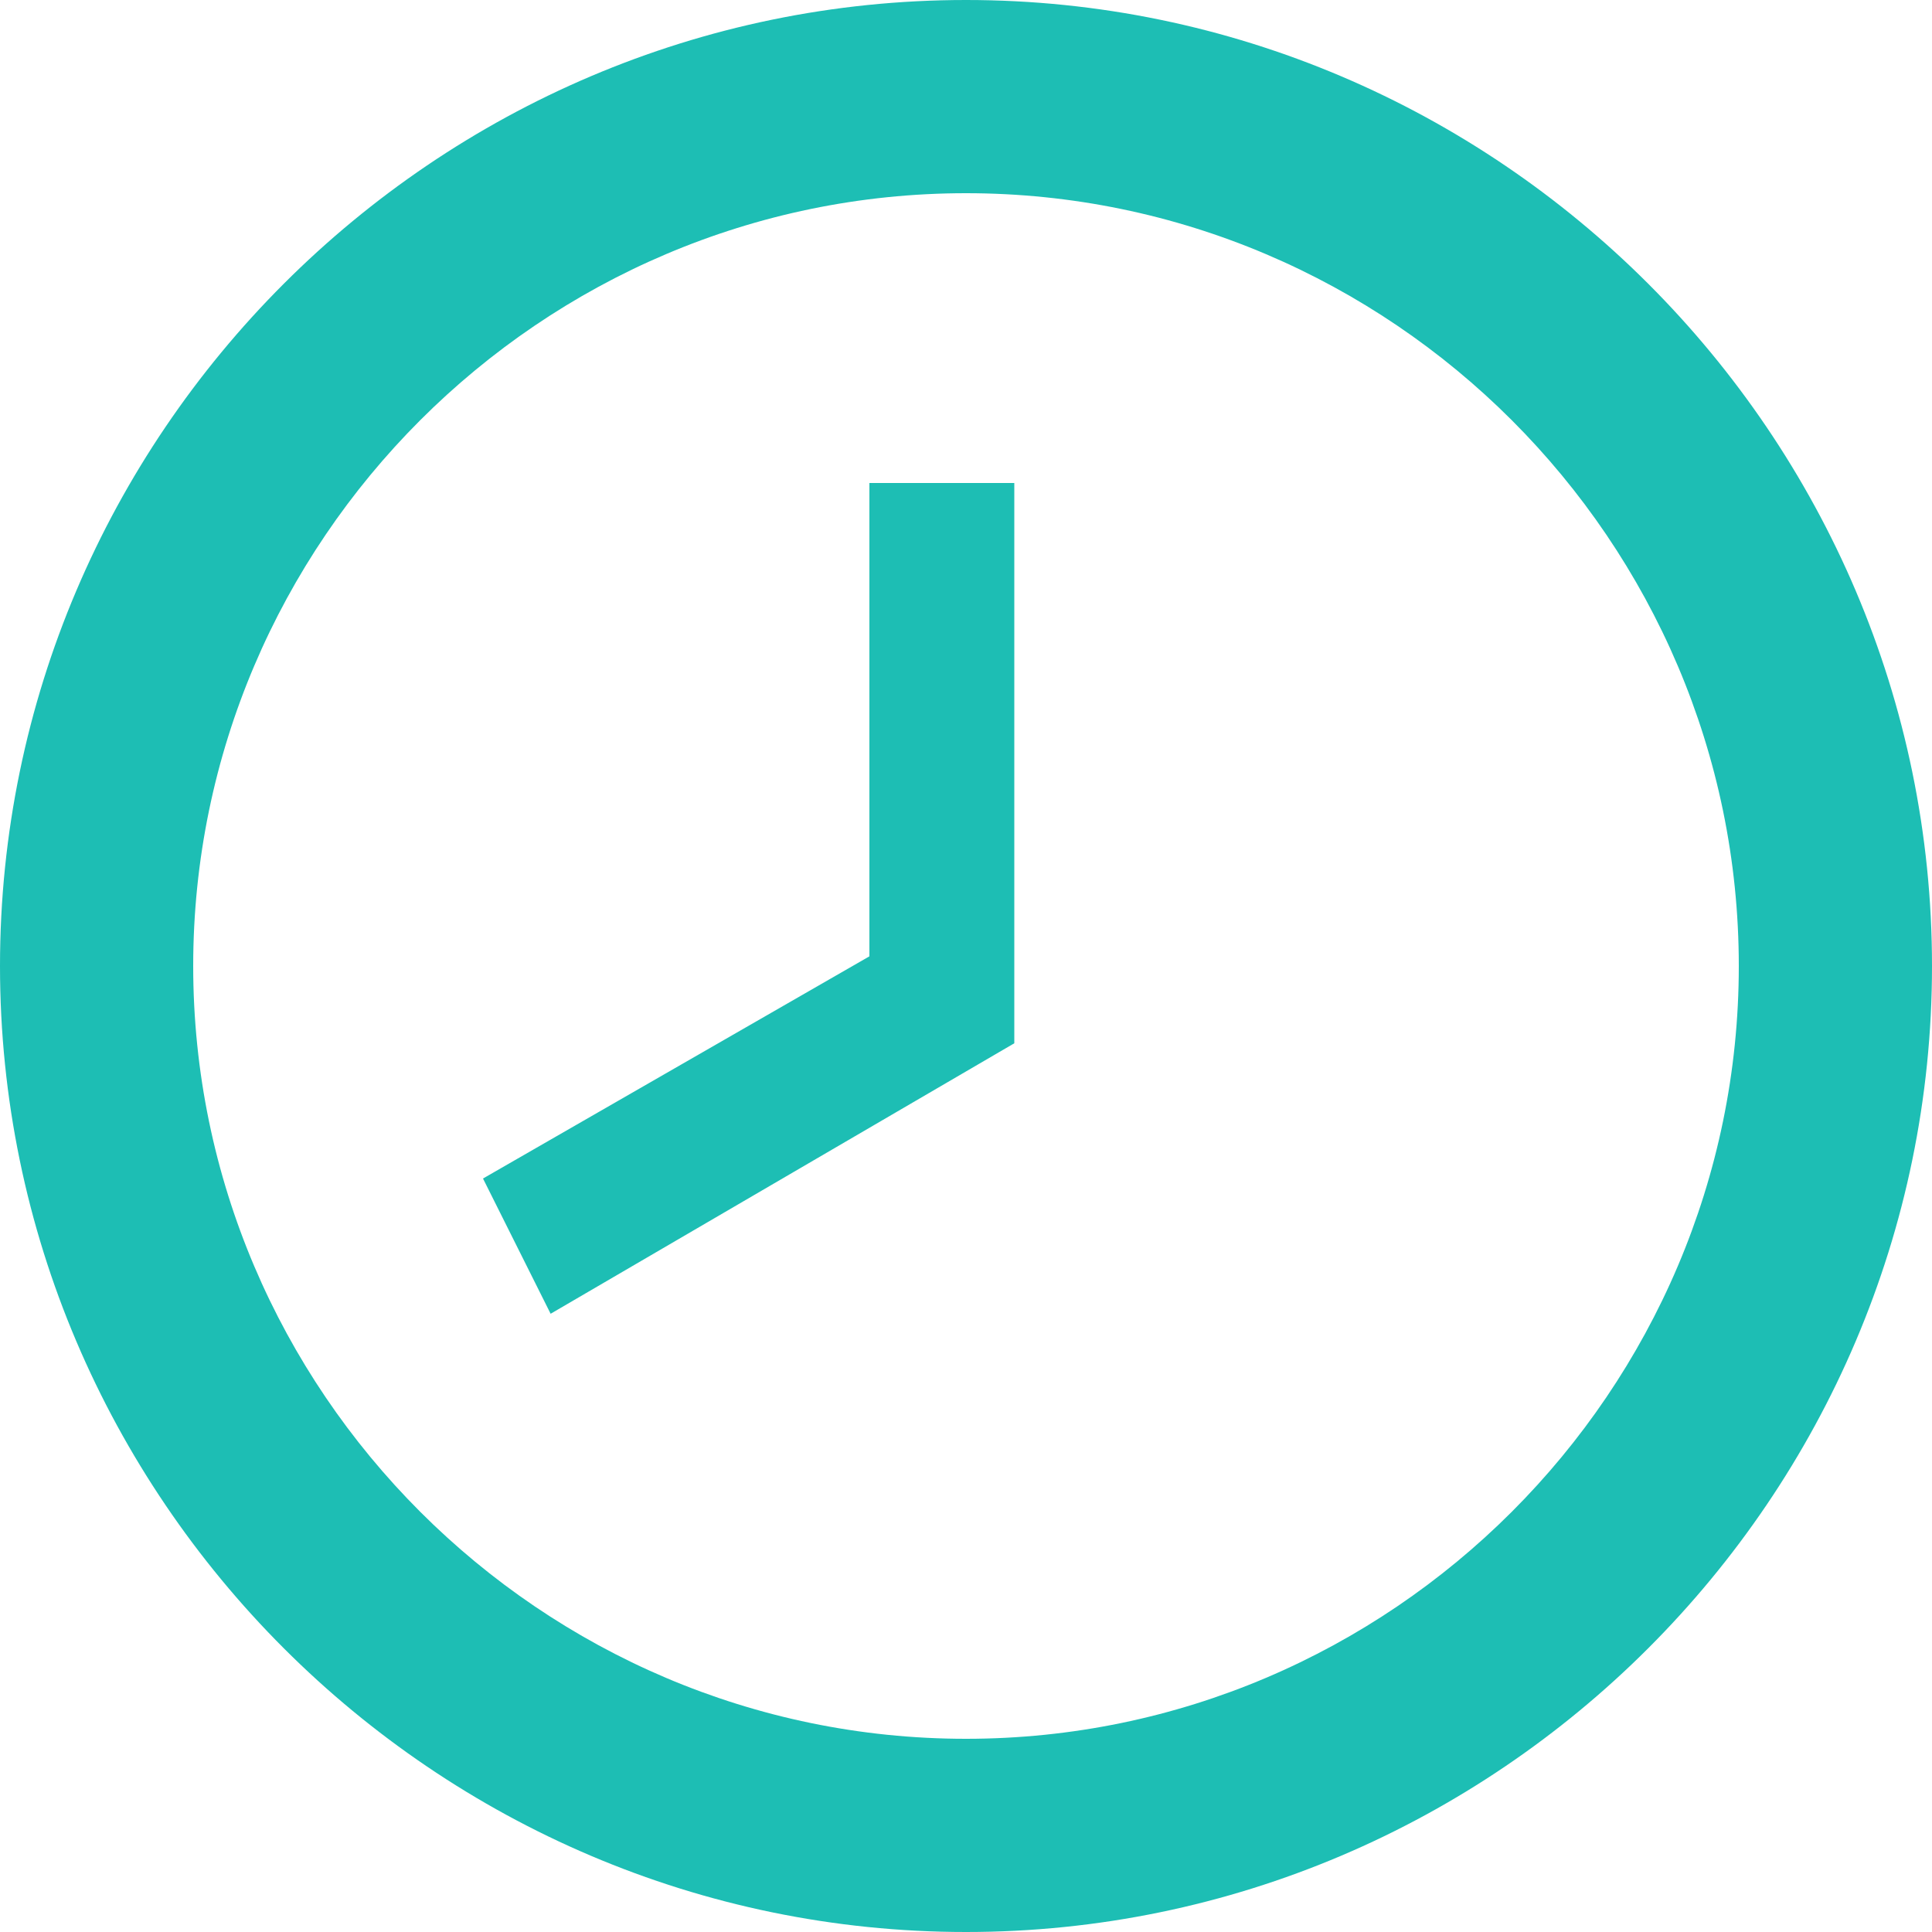
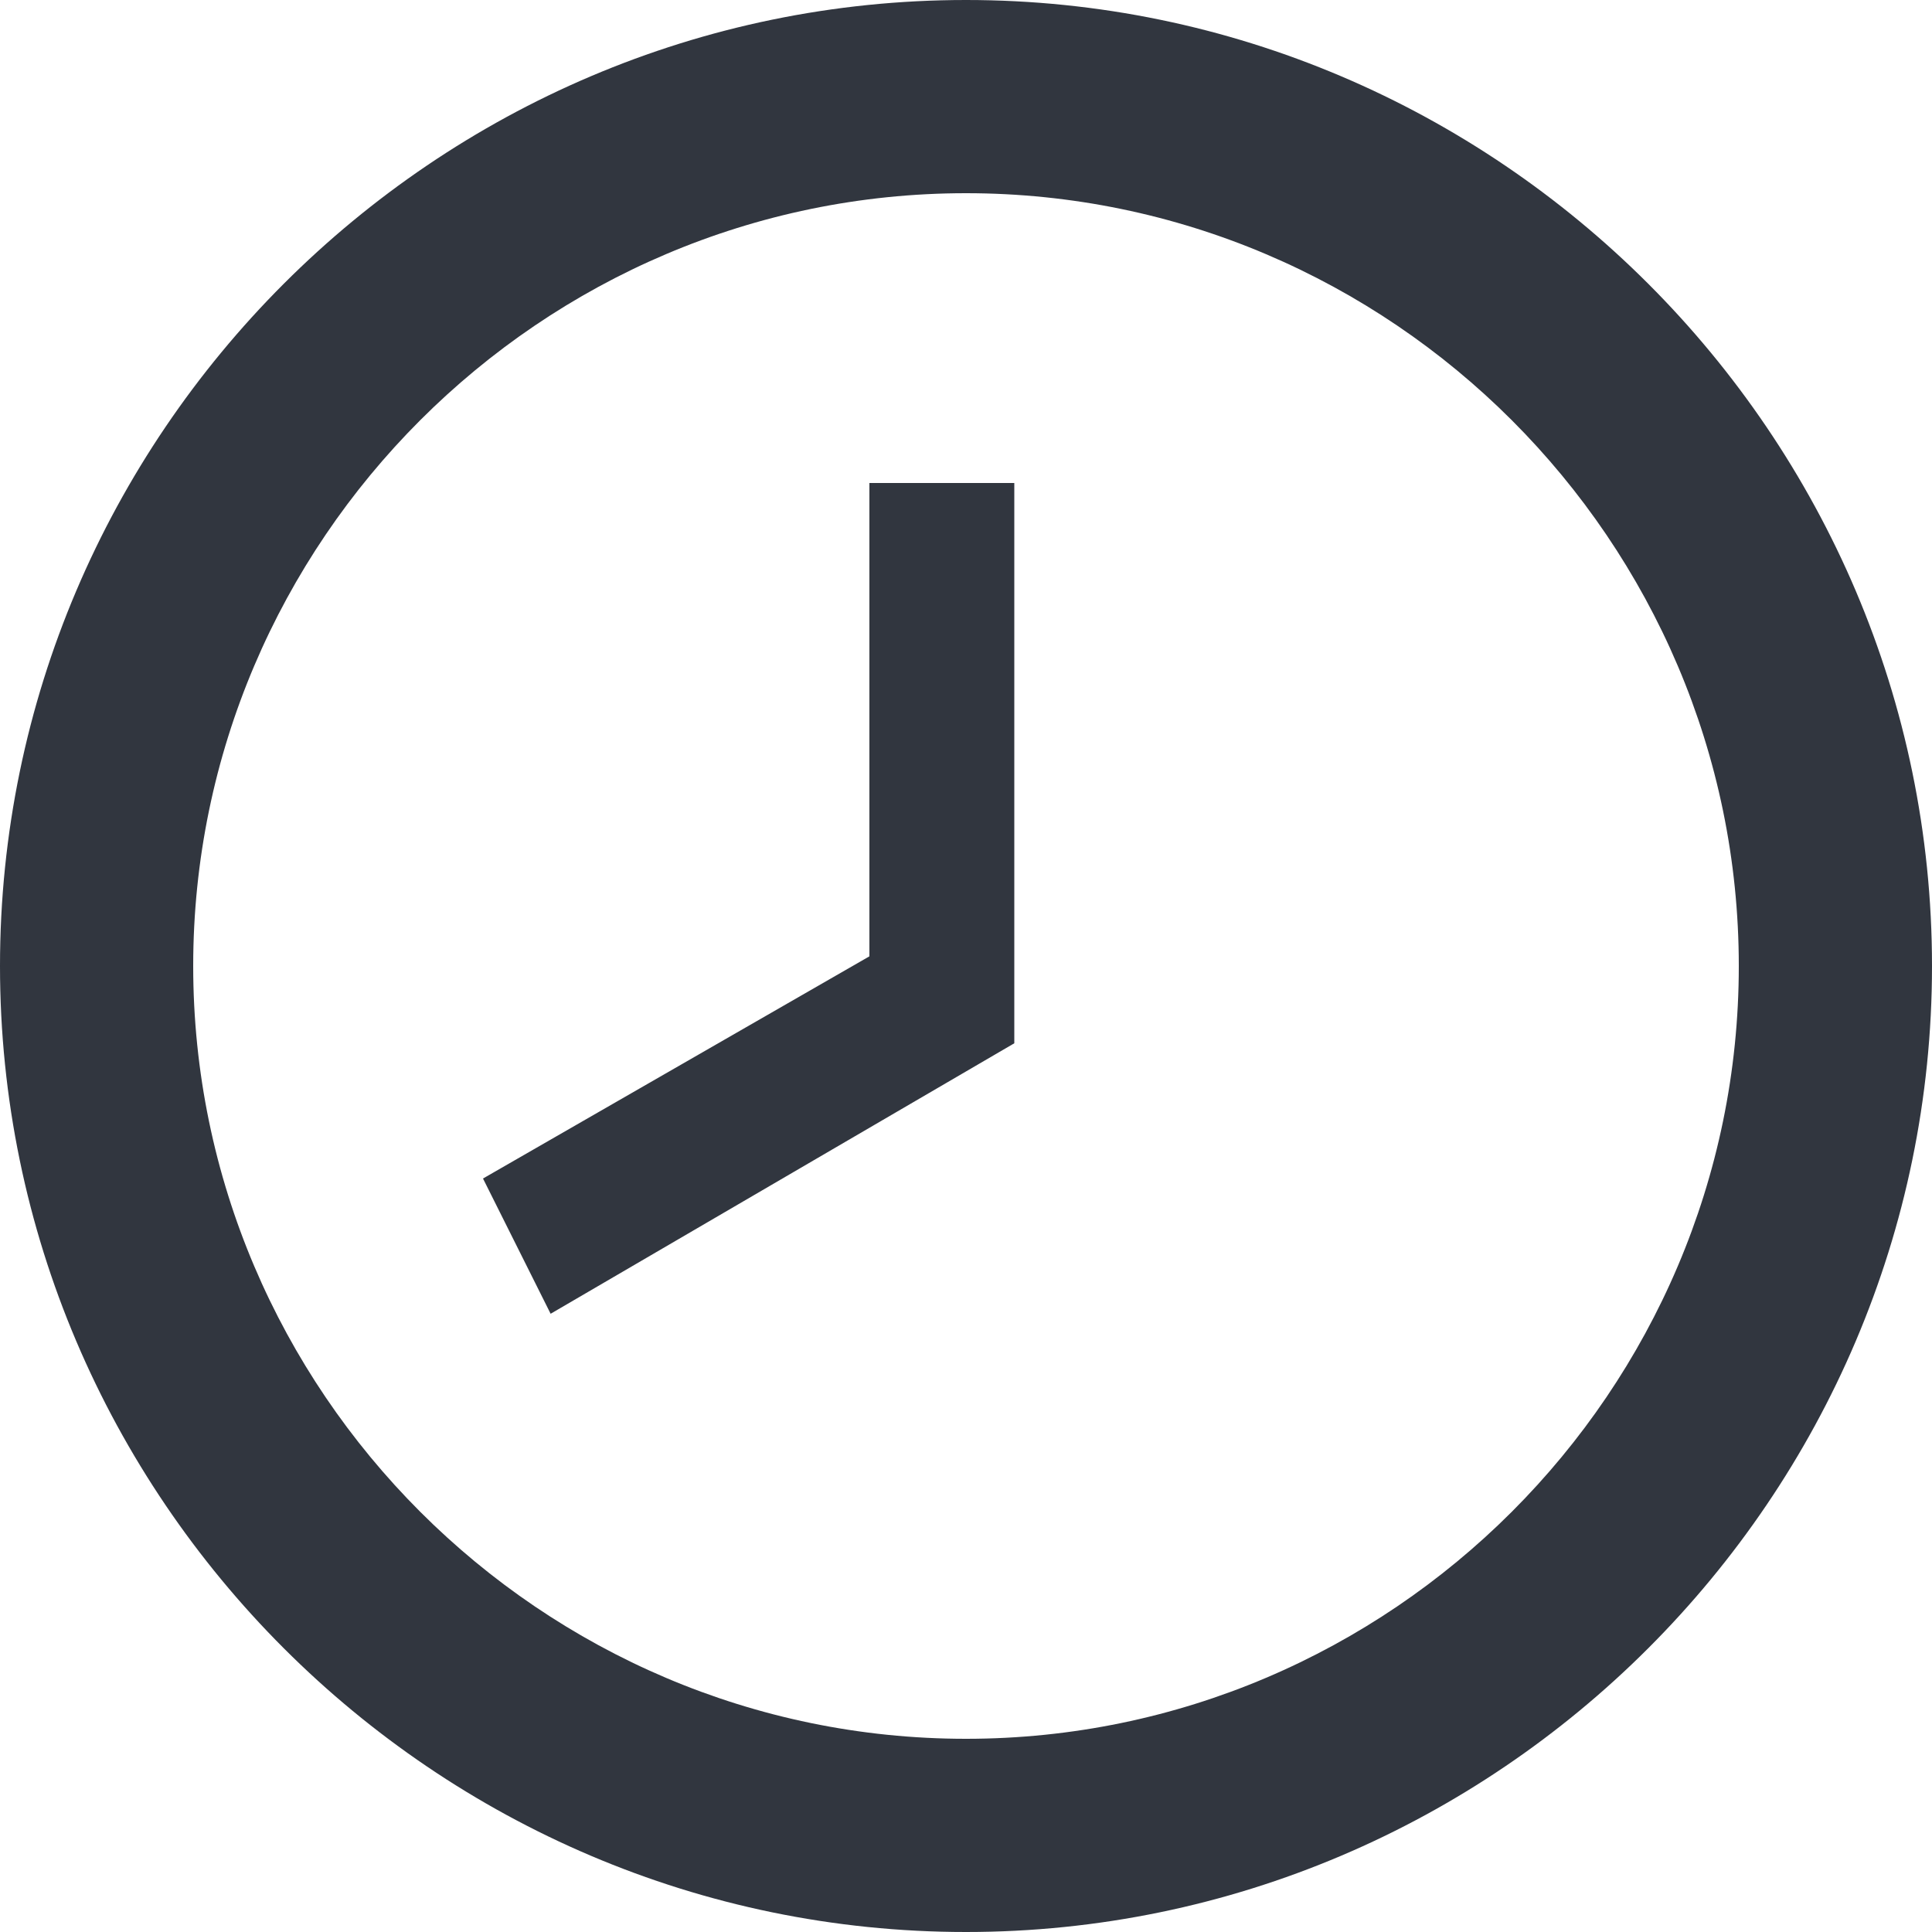
<svg xmlns="http://www.w3.org/2000/svg" width="20" height="20" viewBox="0 0 20 20" fill="none">
-   <path d="M10 18C14.4 18 18 14.4 18 10C18 5.6 14.4 2 10 2C5.6 2 2 5.6 2 10C2 14.4 5.6 18 10 18ZM10 0C15.5 0 20 4.5 20 10C20 15.5 15.5 20 10 20C4.5 20 0 15.5 0 10C0 4.5 4.5 0 10 0ZM10.5 10.8L5.7 13.6L5 12.2L9 9.9V5H10.5V10.8Z" fill="#1DBEB4" />
+   <path d="M10 18C14.4 18 18 14.4 18 10C18 5.6 14.4 2 10 2C5.6 2 2 5.6 2 10C2 14.4 5.6 18 10 18ZM10 0C15.5 0 20 4.5 20 10C20 15.5 15.5 20 10 20C4.5 20 0 15.5 0 10C0 4.5 4.5 0 10 0ZM10.5 10.8L5.7 13.6L5 12.2L9 9.9V5H10.5V10.8Z" fill="#31363F" />
</svg>
